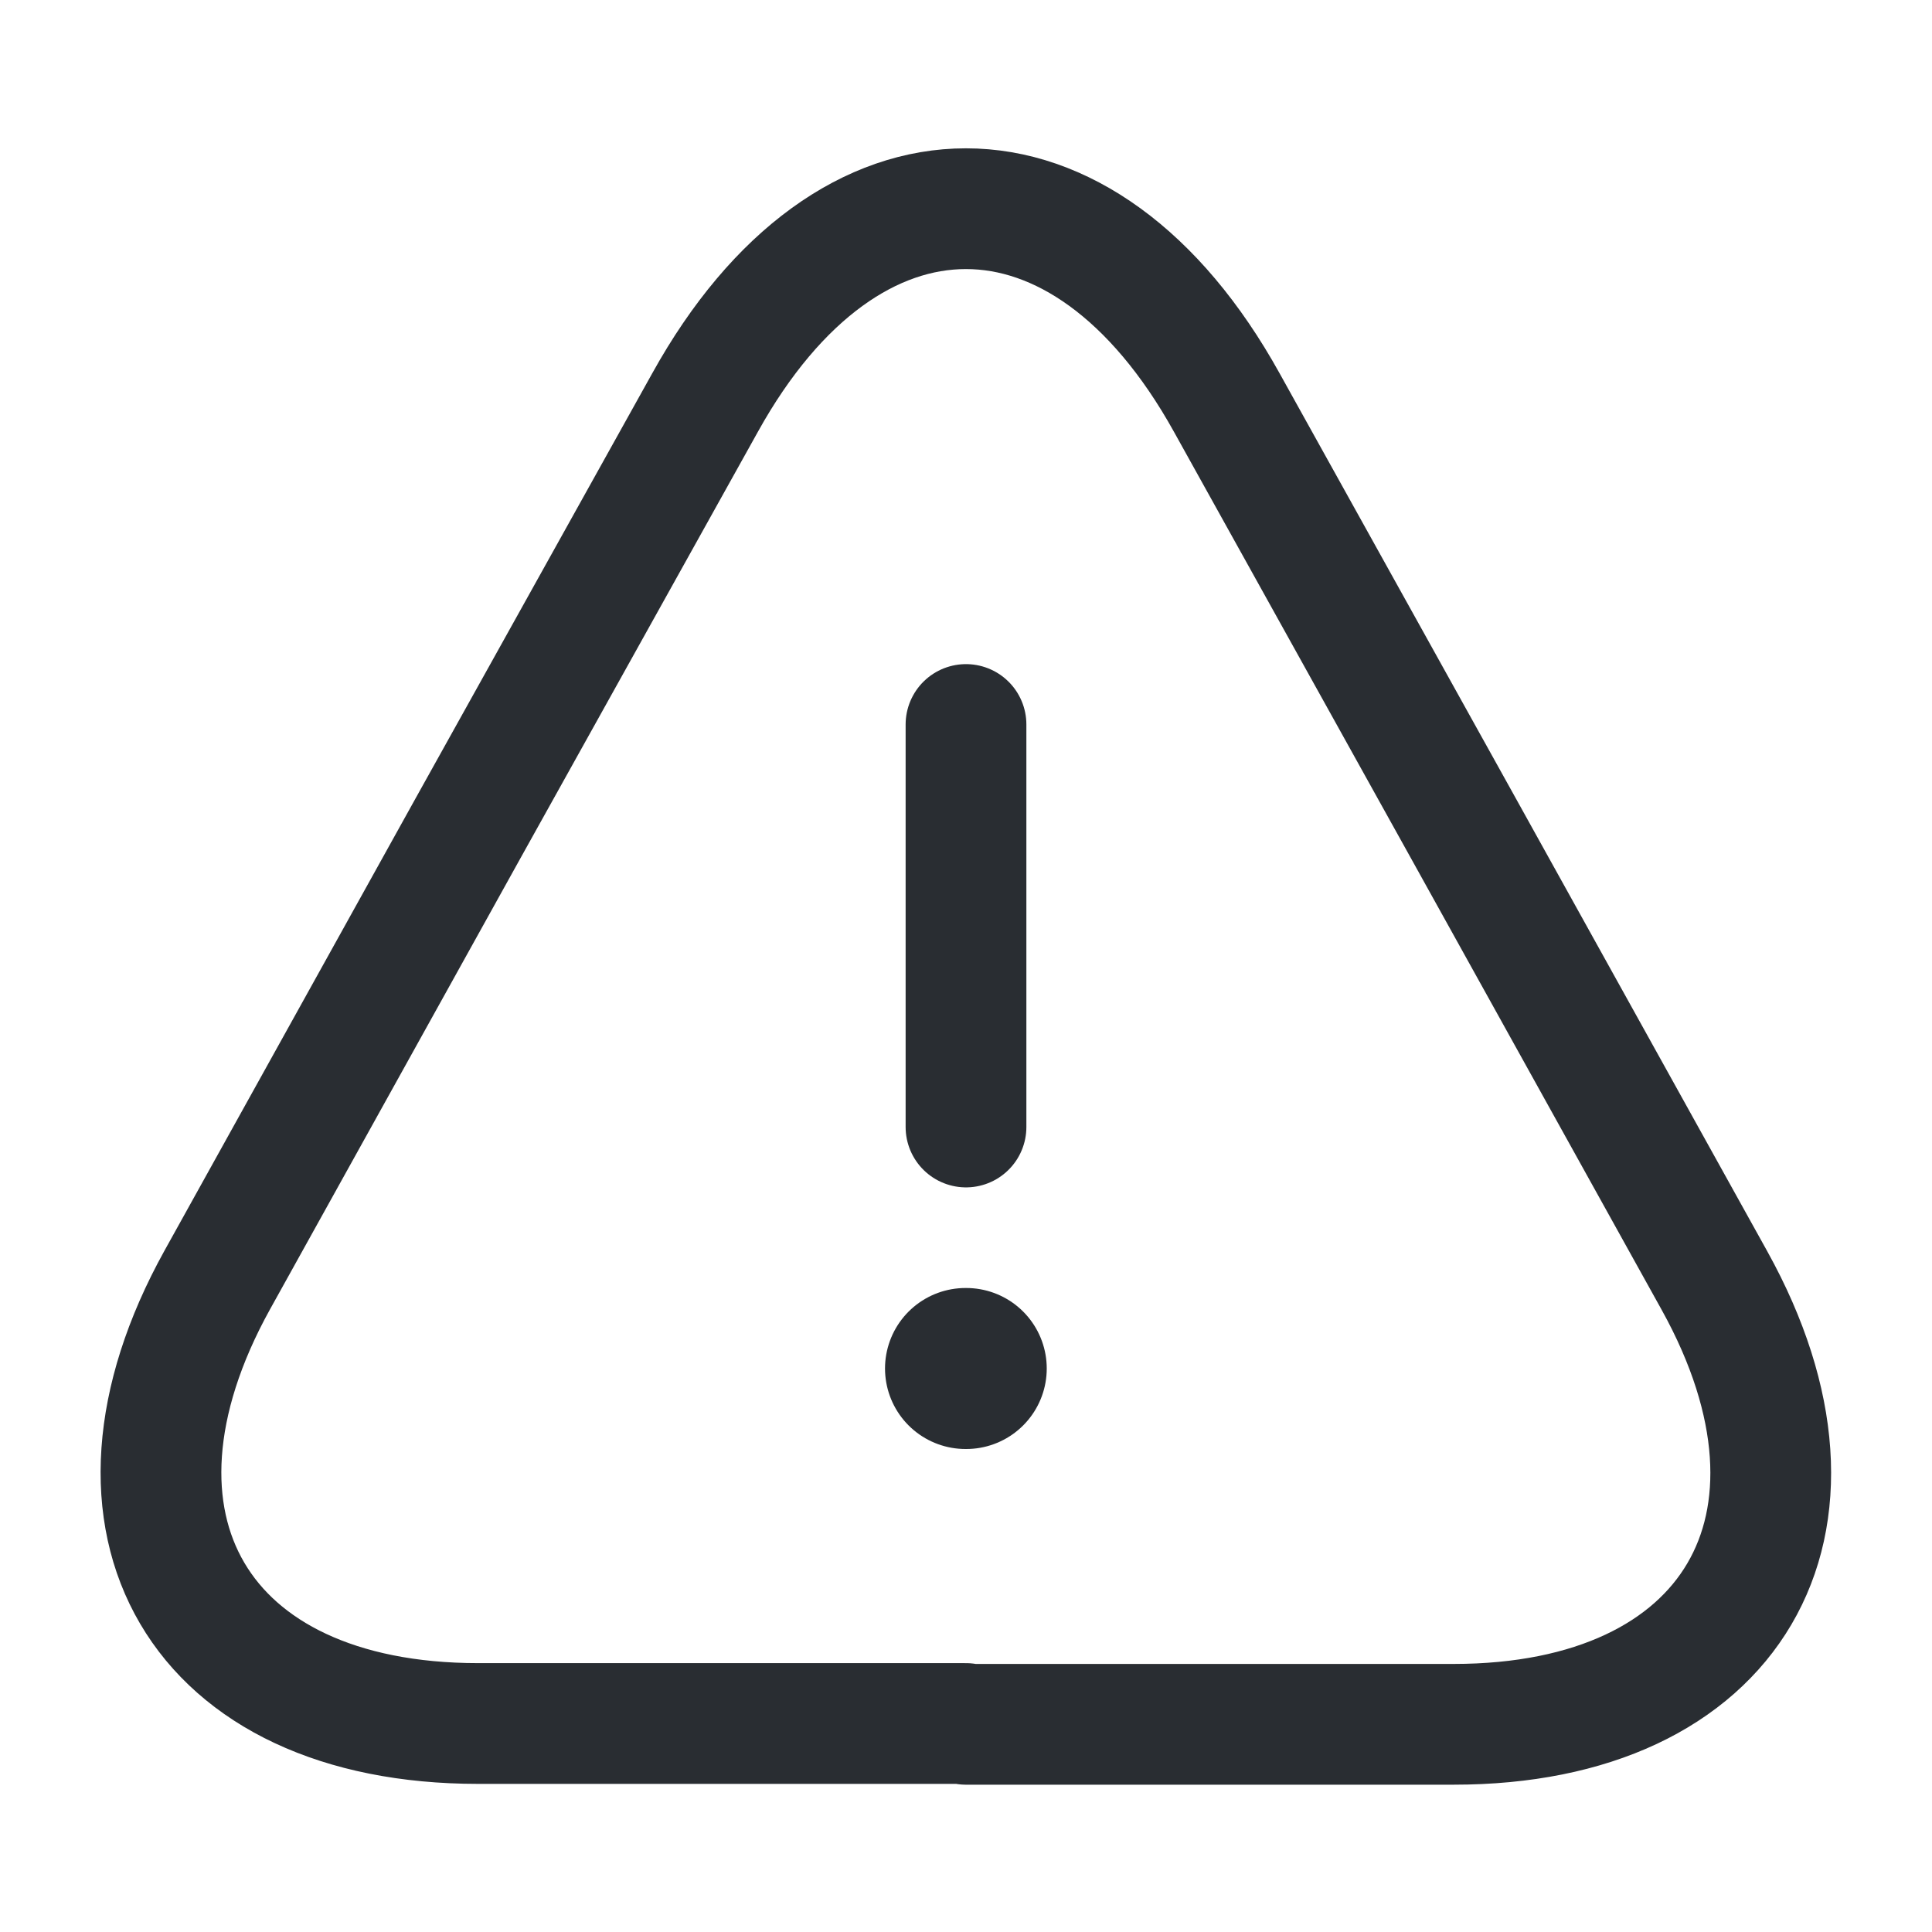
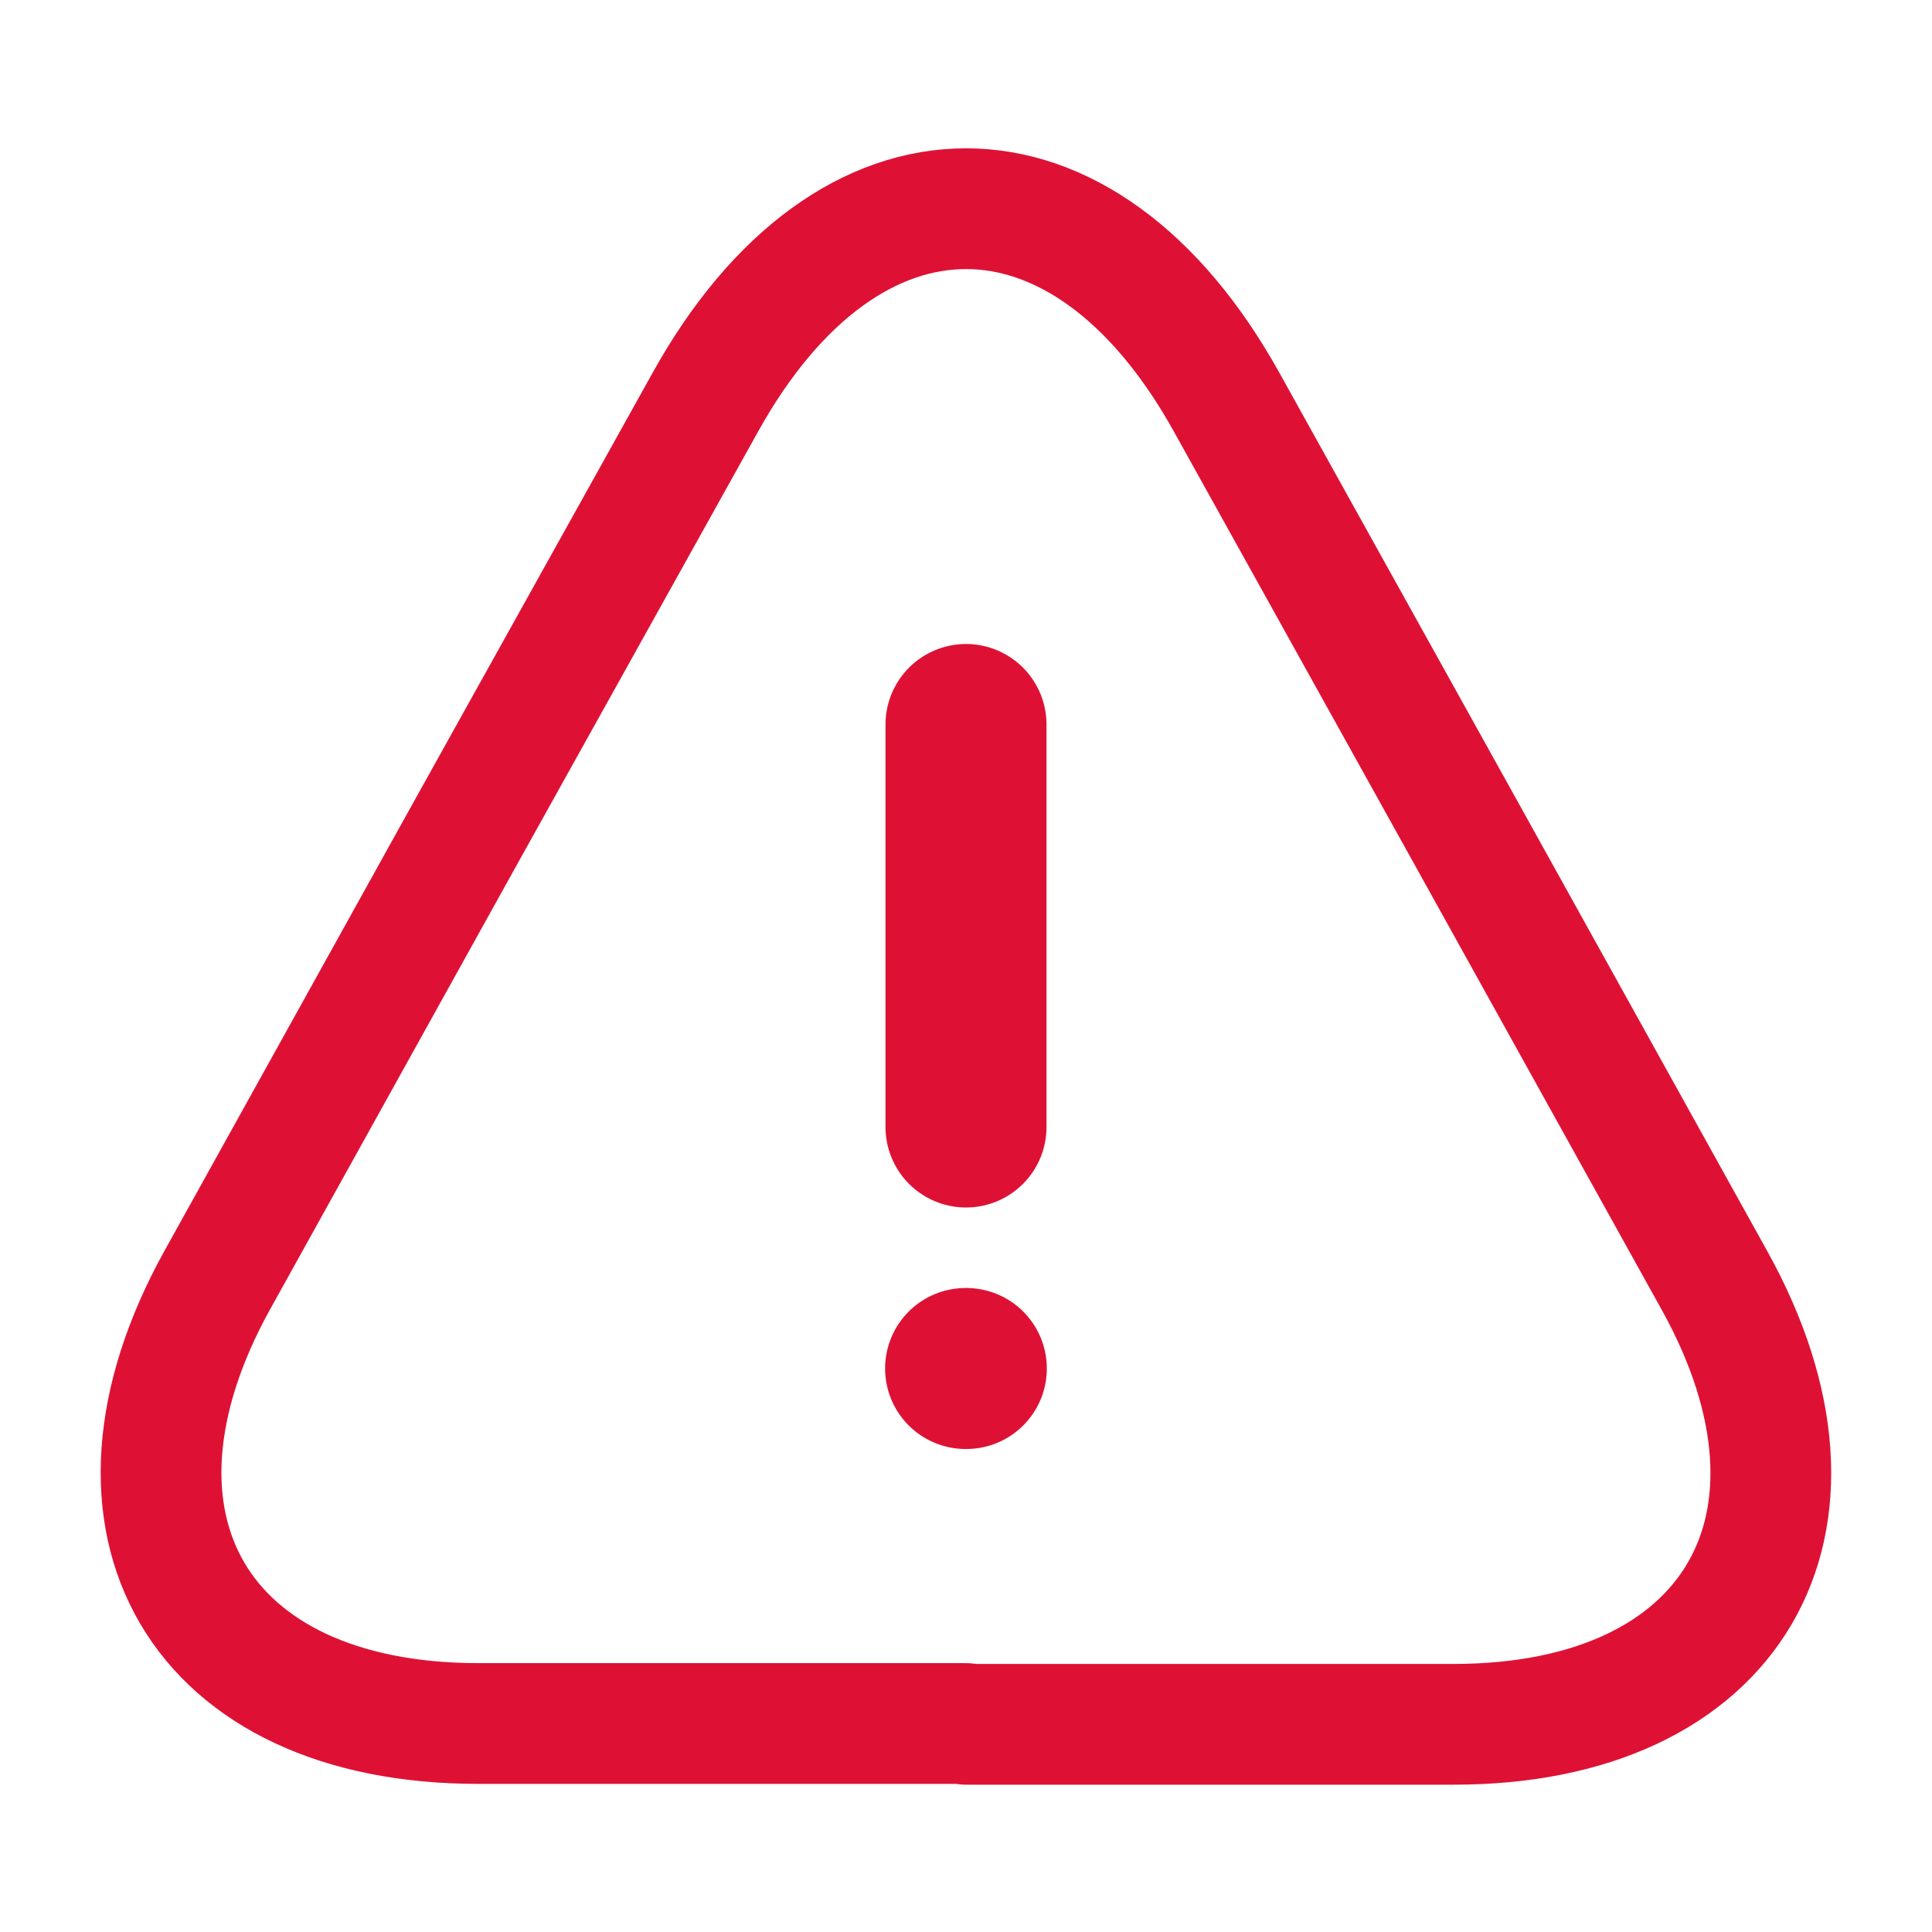
<svg xmlns="http://www.w3.org/2000/svg" width="24" height="24" viewBox="0 0 24 24" fill="none">
-   <path d="M12 9V14" stroke="#292D32" stroke-width="1.5" stroke-linecap="round" stroke-linejoin="round" />
-   <path d="M11.999 21.41H5.939C2.469 21.41 1.019 18.93 2.699 15.9L5.819 10.28L8.759 5C10.539 1.79 13.459 1.79 15.239 5L18.179 10.29L21.299 15.91C22.979 18.94 21.519 21.42 18.059 21.42H11.999V21.41Z" stroke="#292D32" stroke-width="1.5" stroke-linecap="round" stroke-linejoin="round" />
-   <path d="M11.994 17H12.003" stroke="#292D32" stroke-width="2" stroke-linecap="round" stroke-linejoin="round" />
+   <g id="Icon / danger">
+     <path id="Vector" d="M12 9V14" stroke="#DE1135" stroke-width="2" stroke-linecap="round" stroke-linejoin="round" />
+     <path id="Vector_2" d="M12 21.41H5.94C2.47 21.41 1.02 18.93 2.7 15.9L5.82 10.28L8.76 5C10.54 1.79 13.46 1.79 15.24 5L18.18 10.29L21.3 15.91C22.98 18.94 21.52 21.42 18.06 21.42H12V21.41Z" stroke="#DE1135" stroke-width="1.5" stroke-linecap="round" stroke-linejoin="round" />
+     <path id="Vector_3" d="M11.995 17H12.004" stroke="#DE1135" stroke-width="2" stroke-linecap="round" stroke-linejoin="round" />
+   </g>
</svg>
